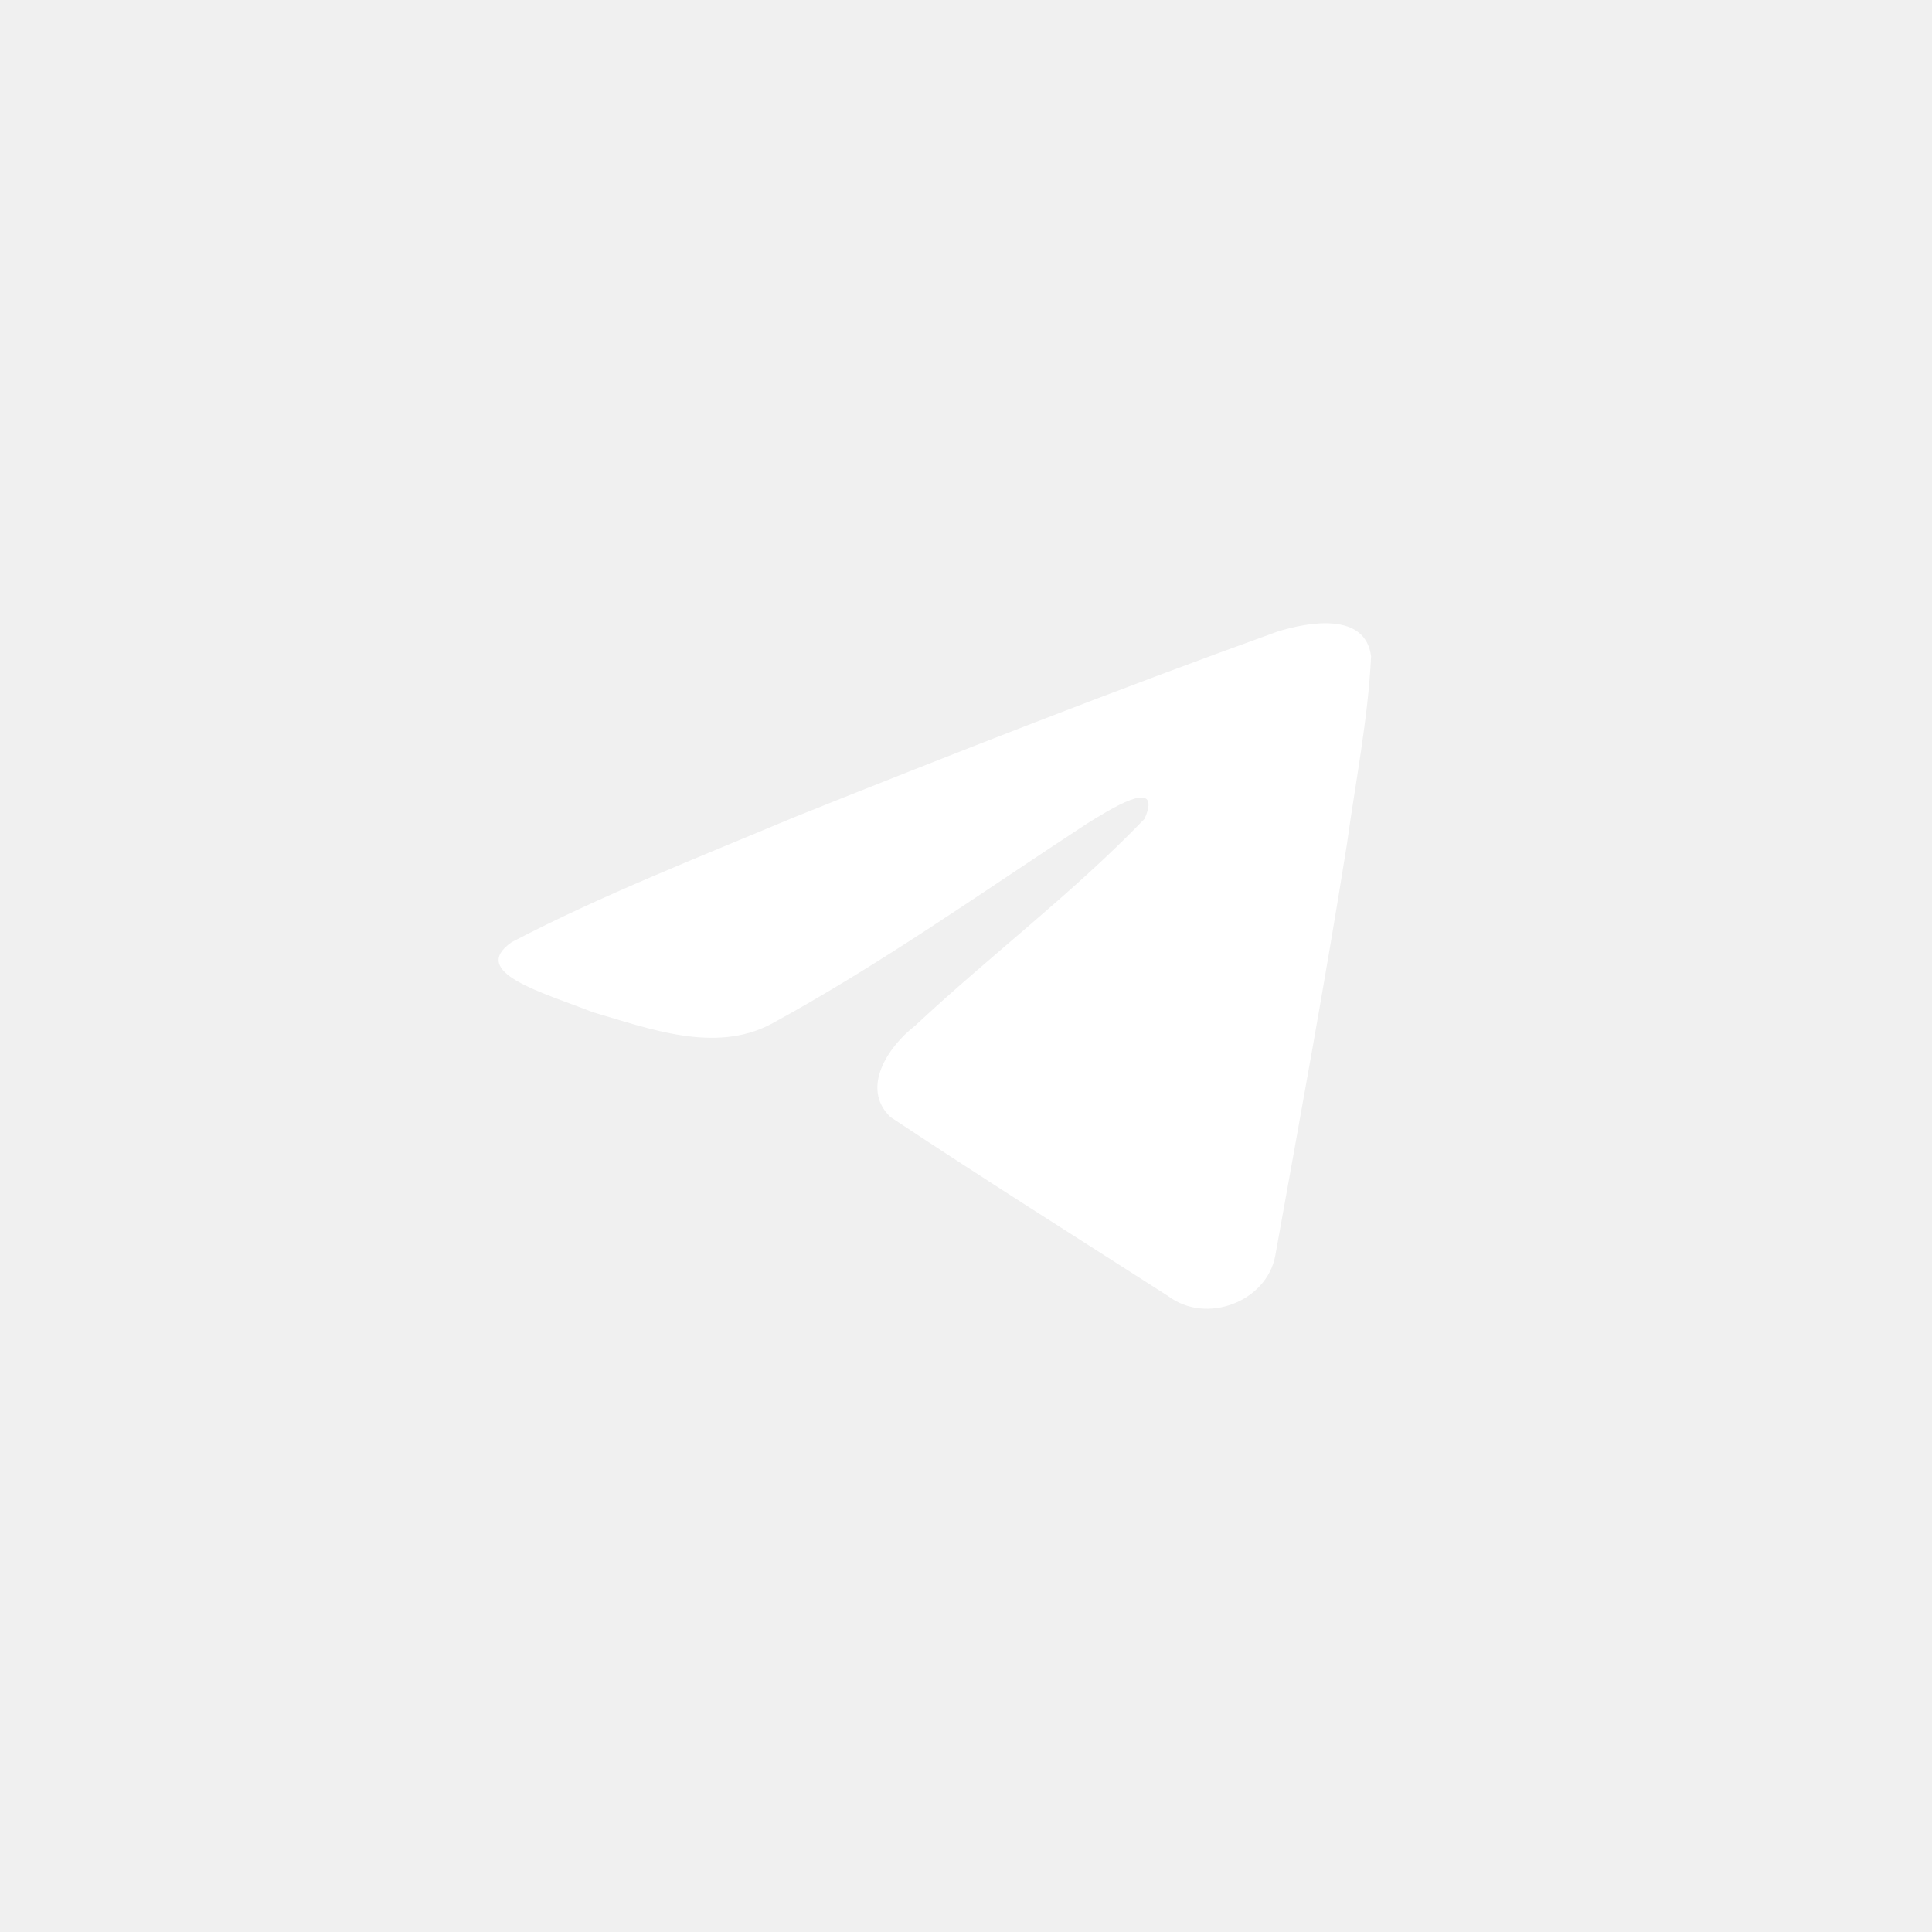
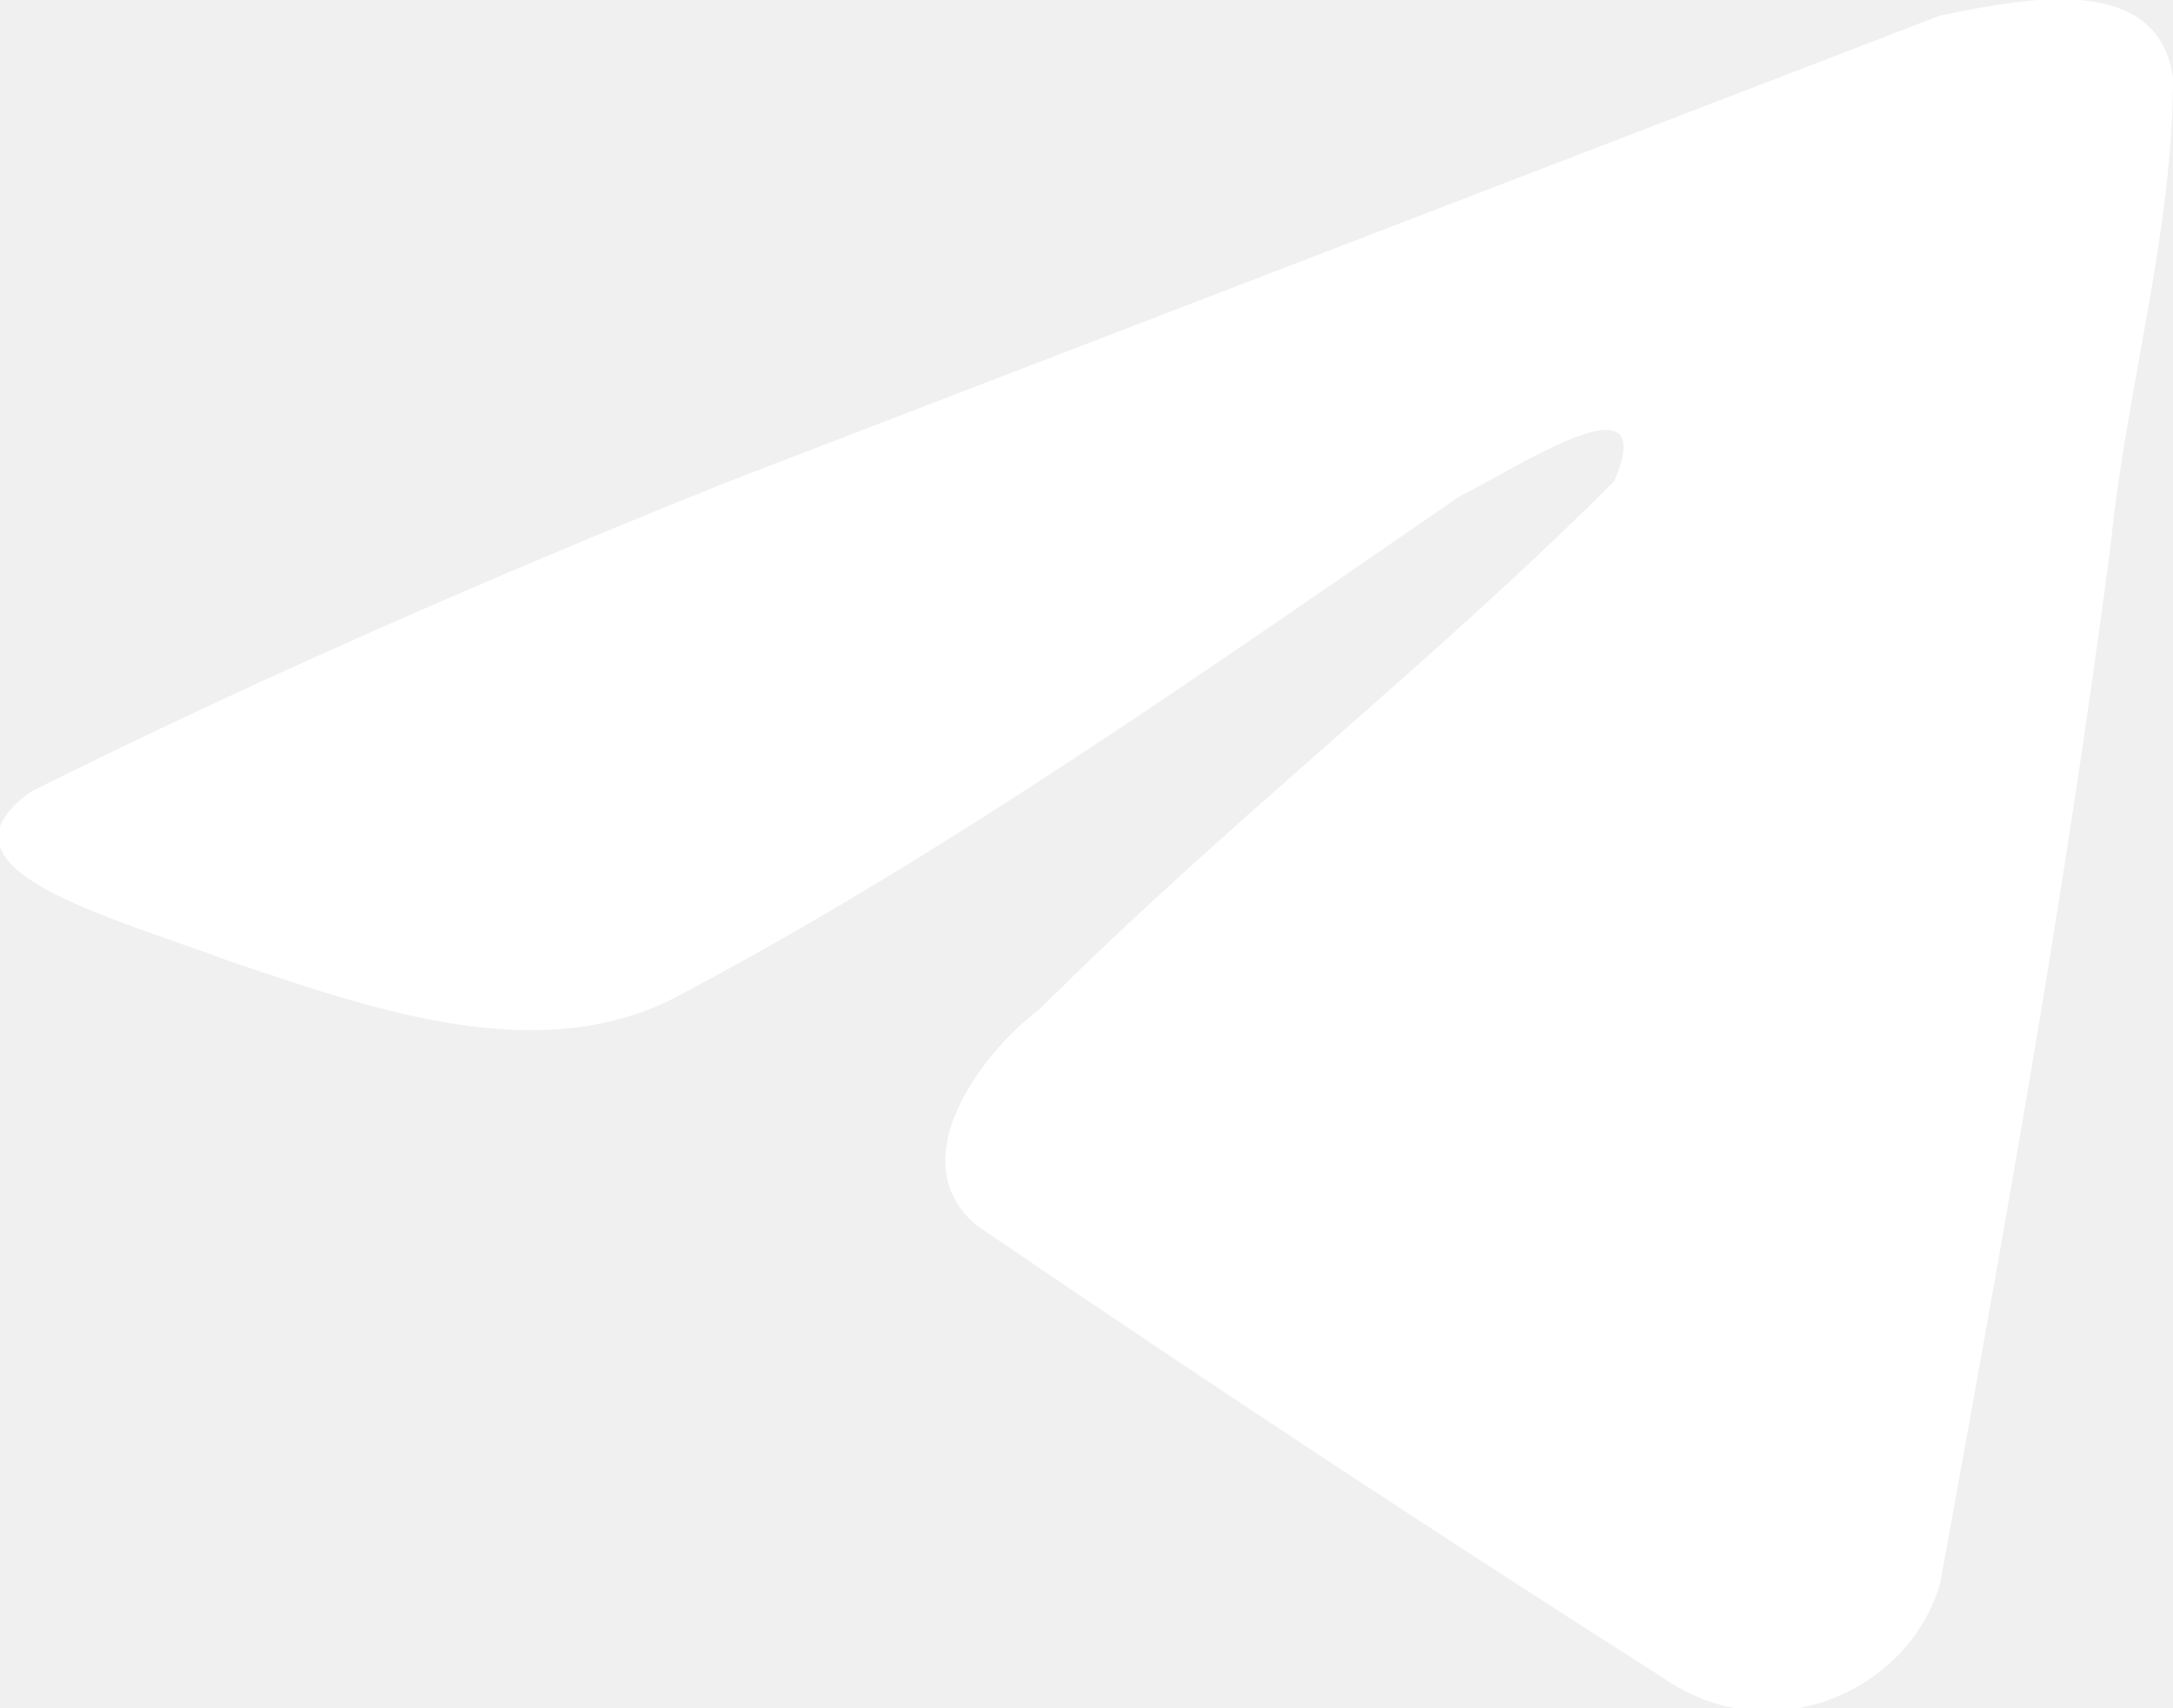
- <svg xmlns="http://www.w3.org/2000/svg" width="31" height="31" viewBox="0 0 31 31" fill="none">
-   <path d="M8.211 15.117C9.644 14.368 11.242 13.744 12.736 13.116C15.306 12.087 17.886 11.077 20.492 10.136C21 9.976 21.911 9.819 22 10.532C21.951 11.541 21.75 12.544 21.612 13.547C21.262 15.753 20.857 17.952 20.462 20.151C20.326 20.883 19.358 21.262 18.74 20.794C17.253 19.841 15.754 18.897 14.286 17.922C13.805 17.458 14.251 16.792 14.68 16.461C15.905 15.316 17.204 14.343 18.365 13.139C18.678 12.421 17.753 13.026 17.448 13.211C15.771 14.308 14.135 15.471 12.367 16.434C11.464 16.906 10.412 16.503 9.509 16.24C8.7 15.922 7.514 15.601 8.211 15.117L8.211 15.117Z" fill="white" />
+ <svg xmlns="http://www.w3.org/2000/svg" version="1.2" viewBox="0 0 14 11" width="14" height="11">
+   <style>.a{fill:#fff}</style>
+   <path class="a" d="m0.2 5.1c1.4-0.7 3-1.4 4.5-2q3.9-1.5 7.8-3c0.5-0.1 1.4-0.3 1.5 0.4 0 1-0.3 2-0.4 3-0.3 2.3-0.7 4.5-1.1 6.7-0.2 0.7-1.1 1.1-1.8 0.6q-2.2-1.4-4.4-2.9c-0.5-0.4 0-1.1 0.4-1.4 1.2-1.2 2.5-2.2 3.7-3.4 0.3-0.7-0.6-0.1-1 0.1-1.6 1.1-3.3 2.3-5 3.2-0.9 0.5-2 0.1-2.9-0.2-0.8-0.3-2-0.6-1.3-1.1z" />
</svg>
